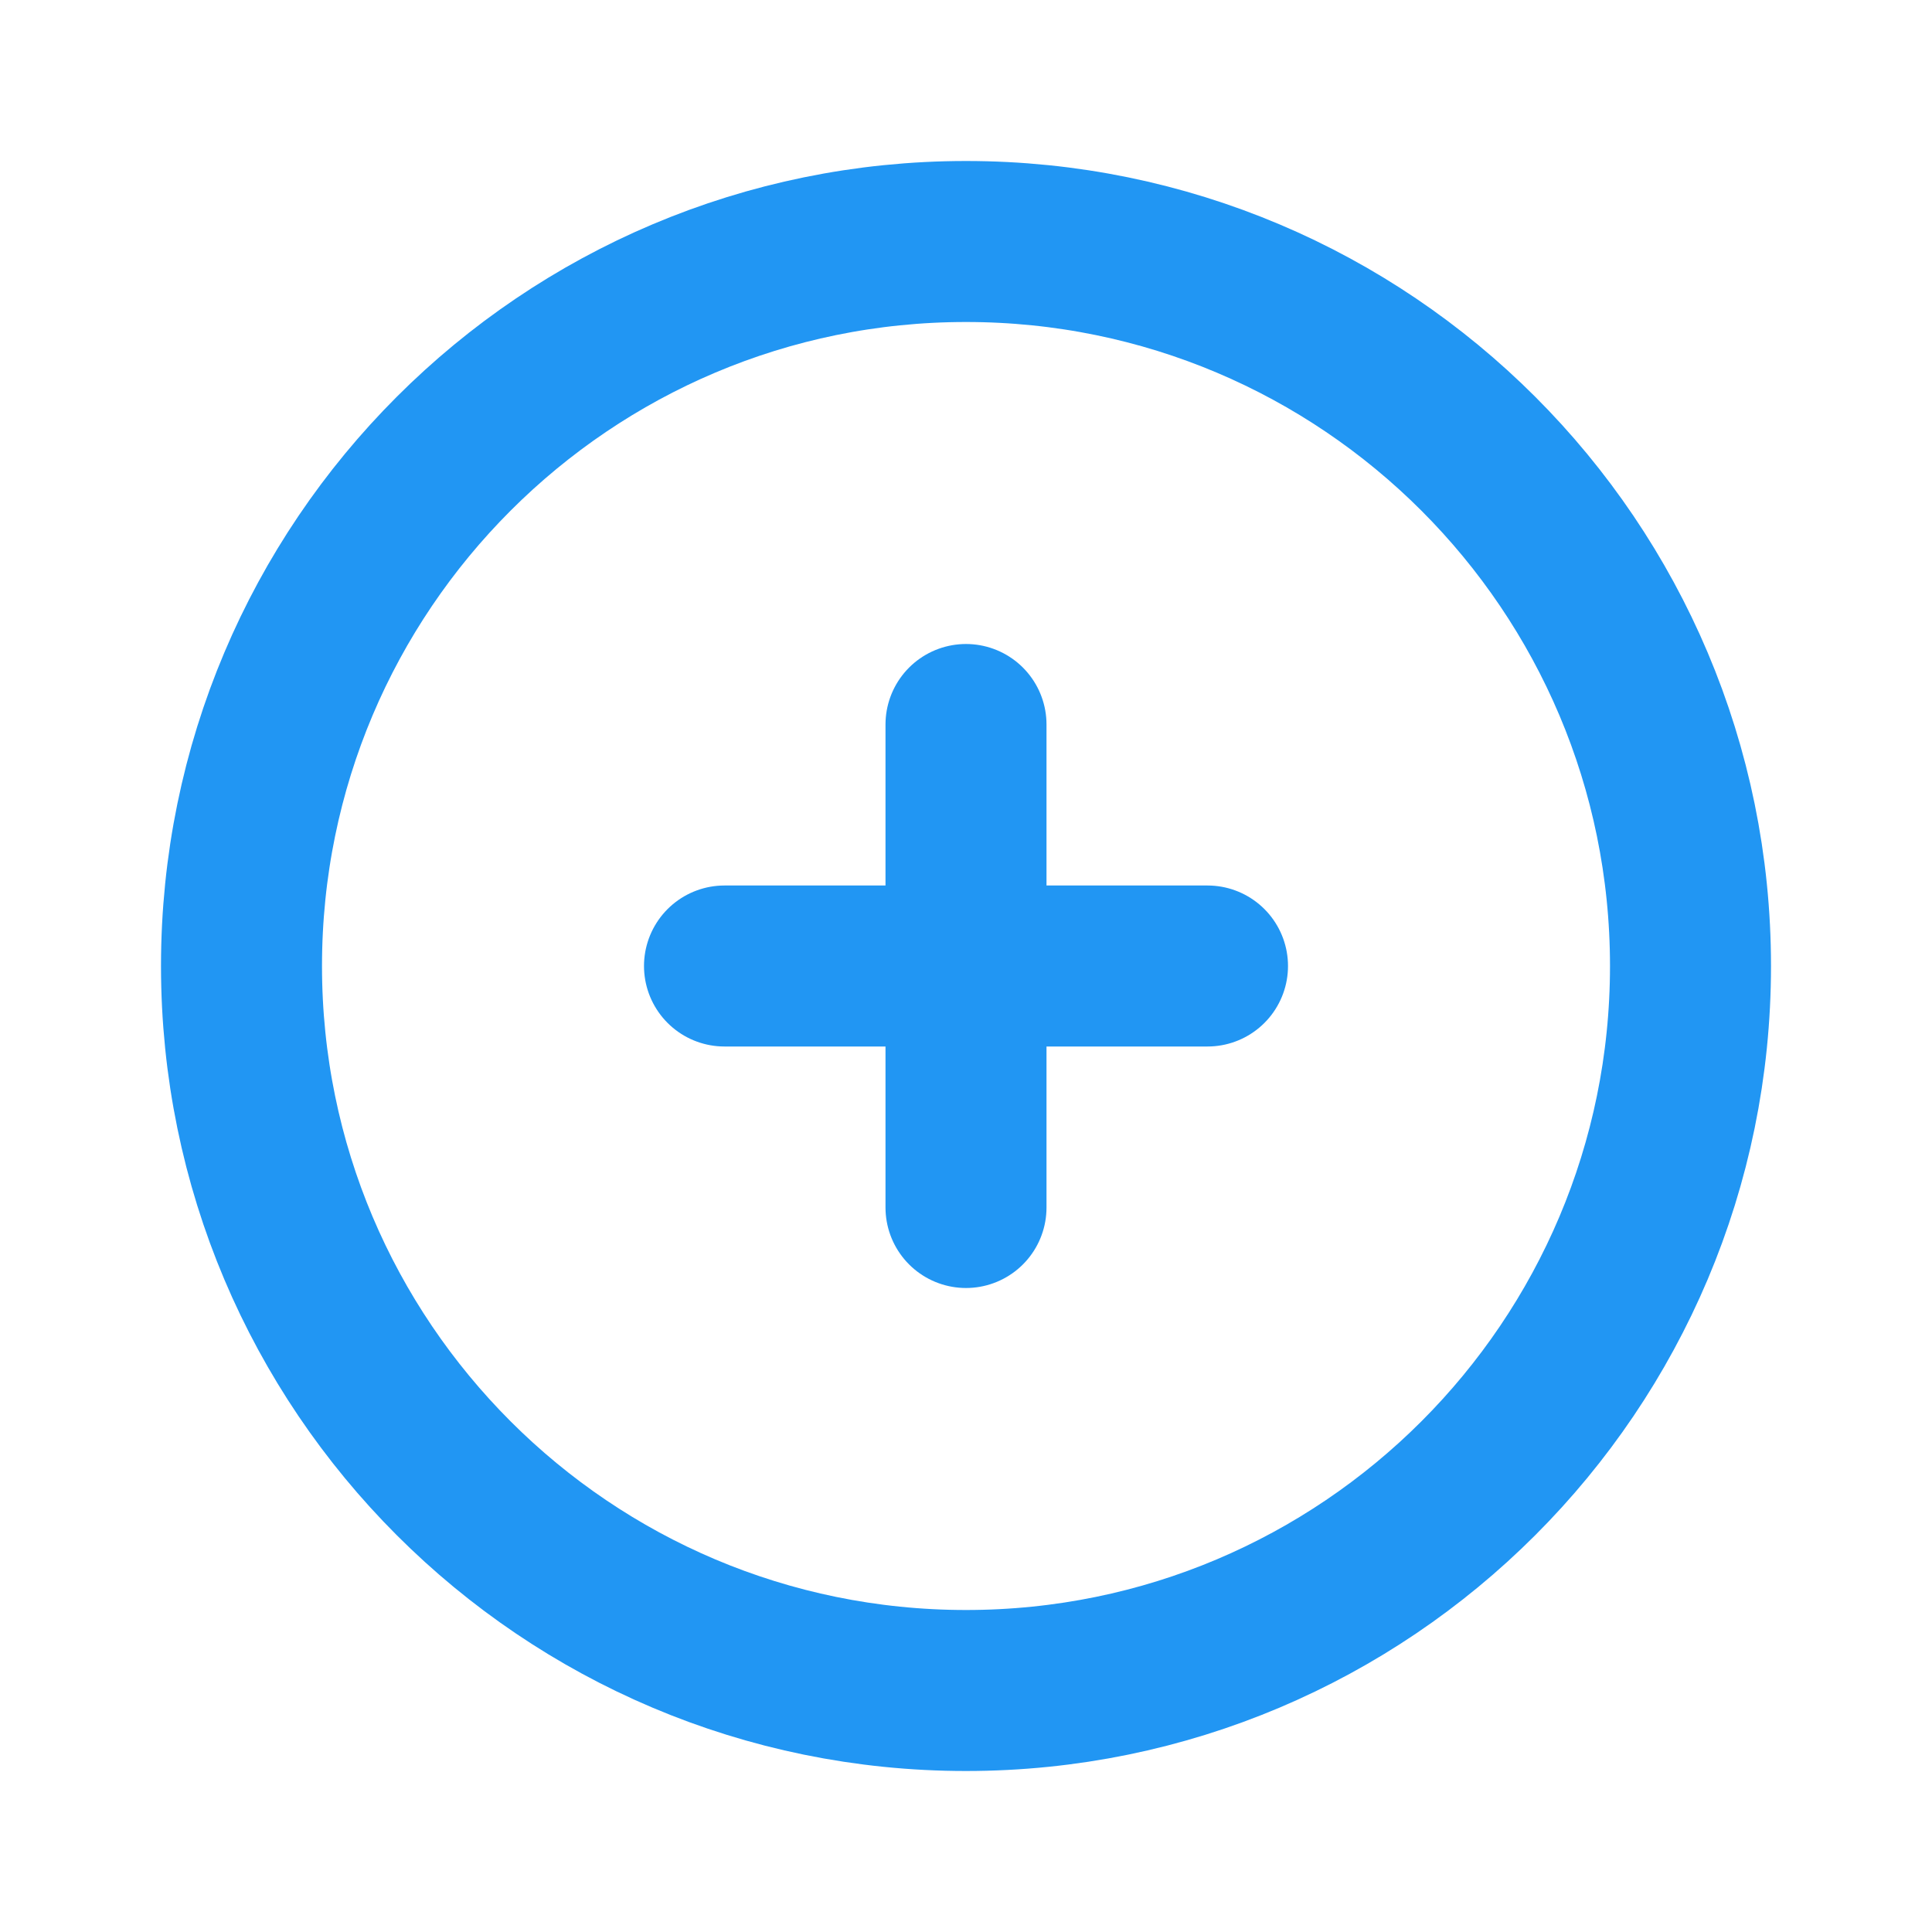
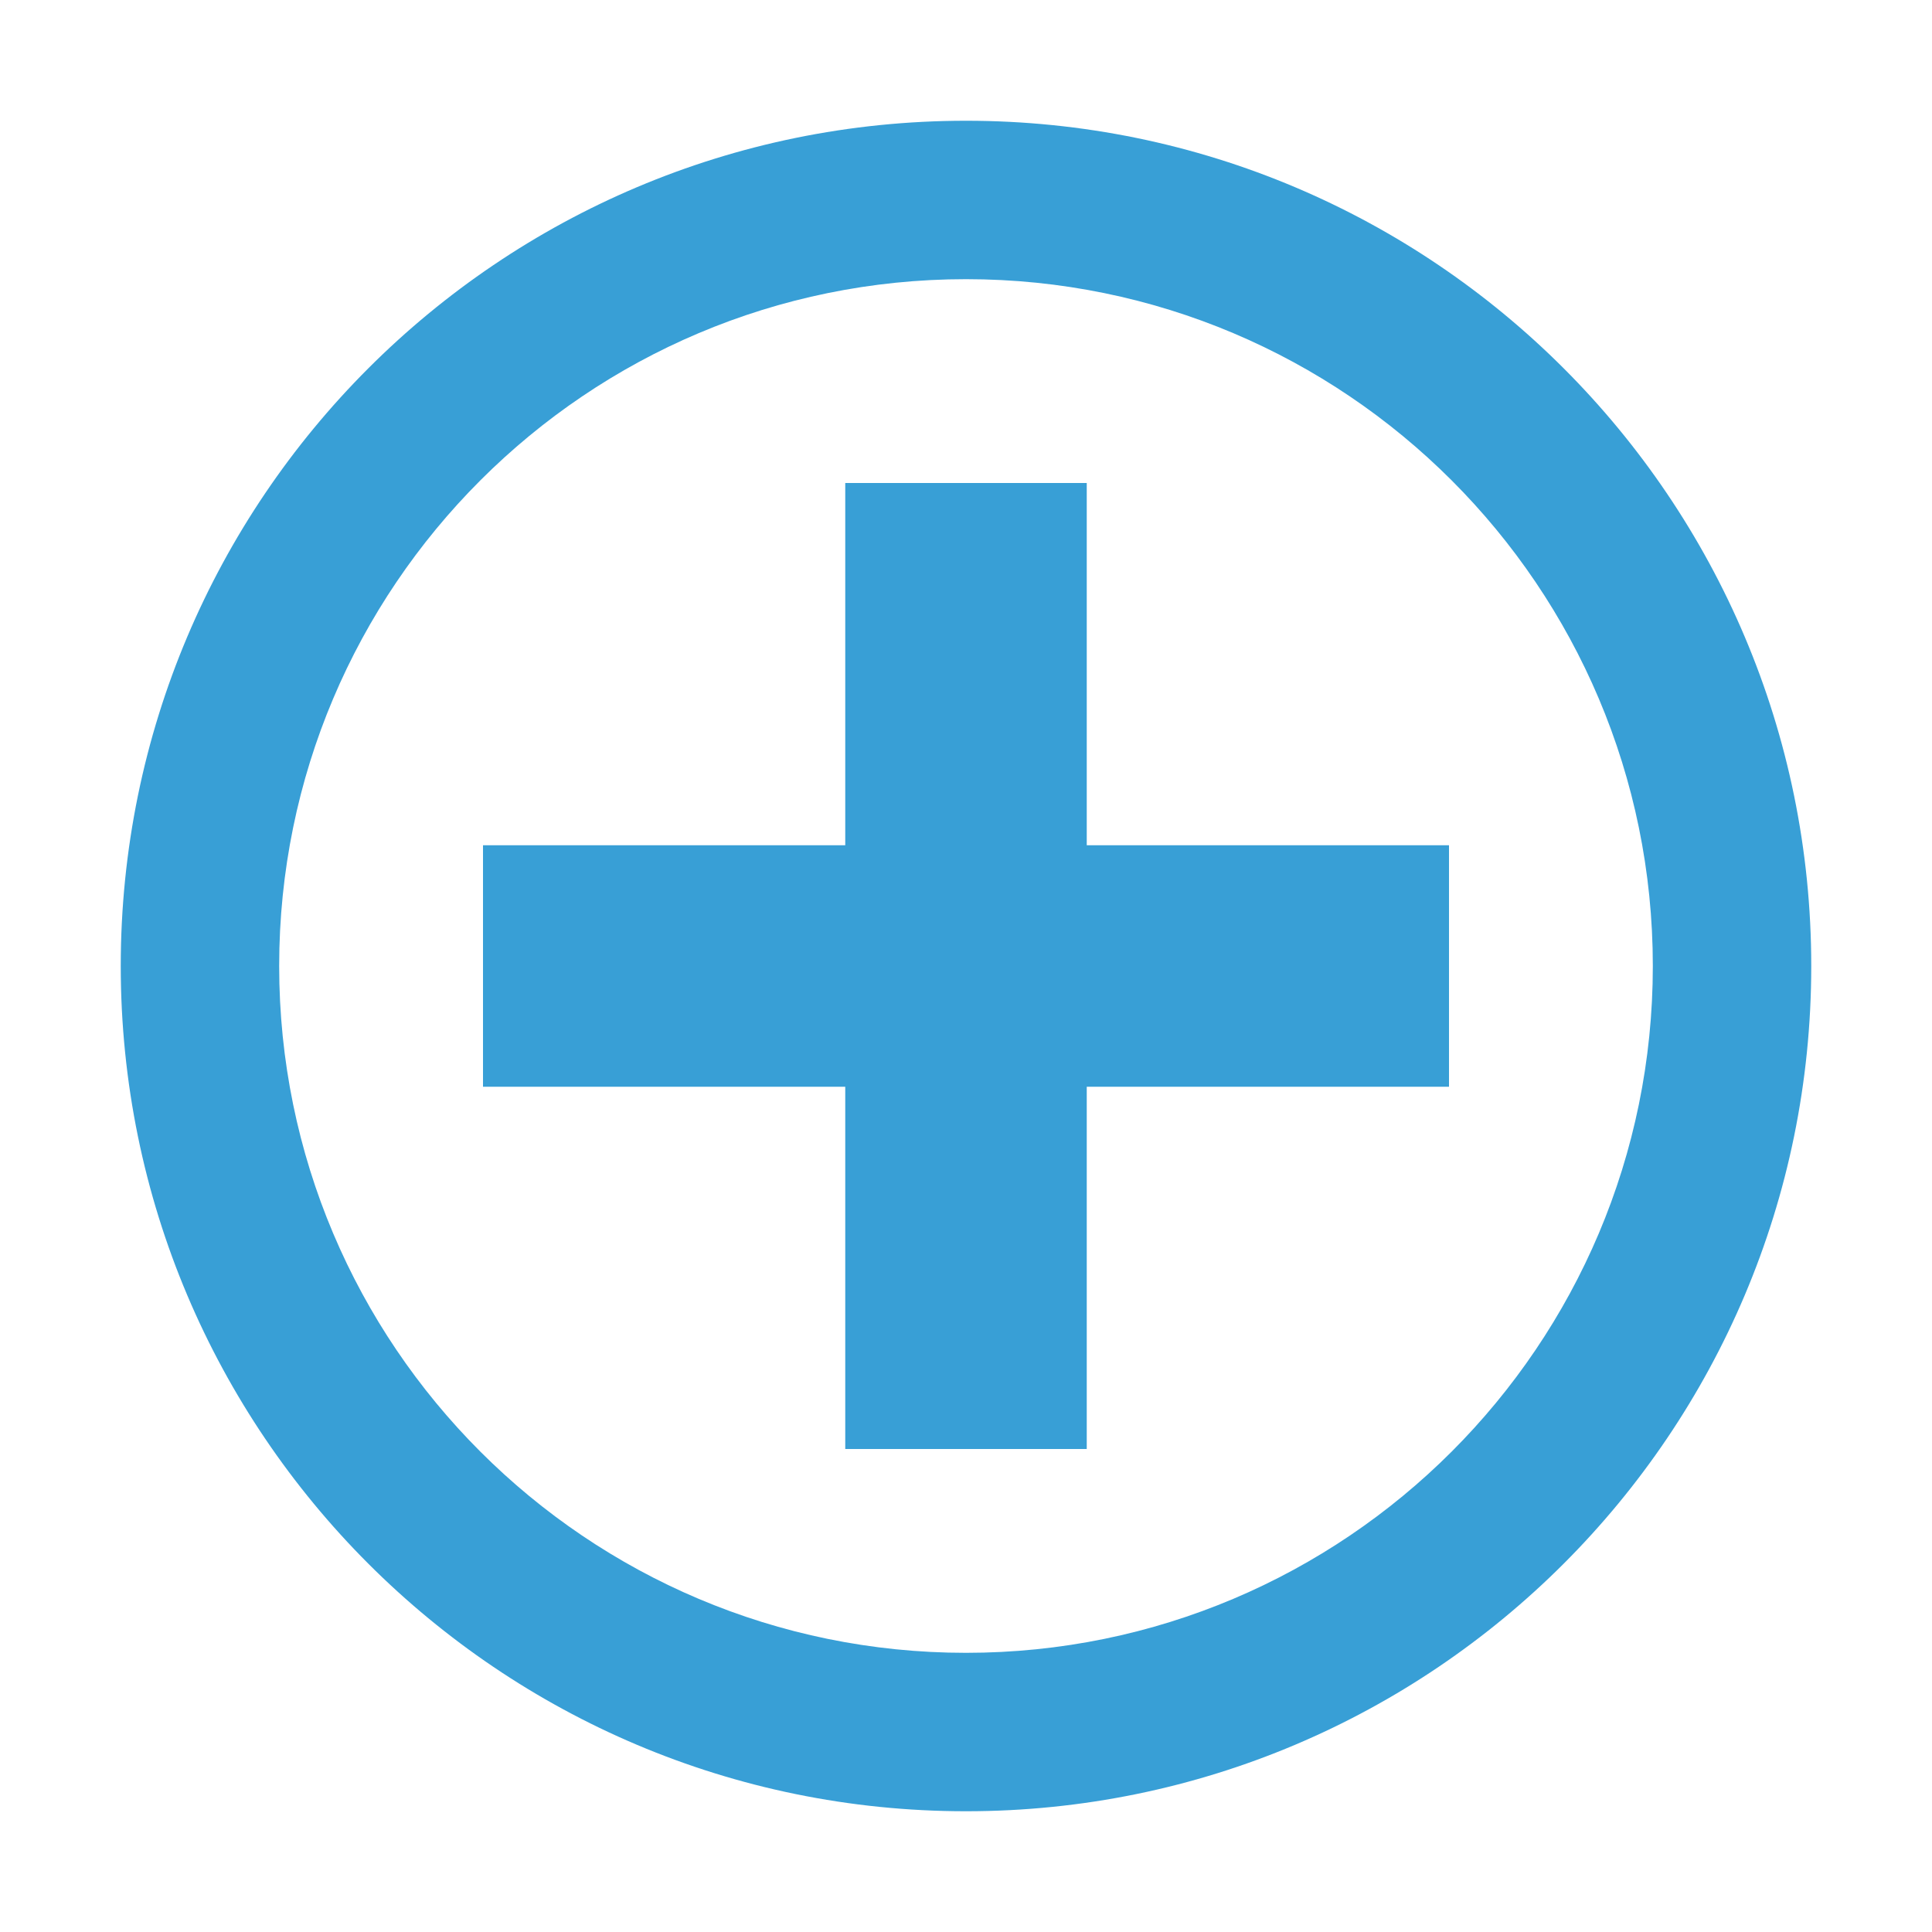
- <svg xmlns="http://www.w3.org/2000/svg" class="icon icon-tabler icon-tabler-circle-plus" width="16" height="16" viewBox="0 0 24 24" stroke-width="2" stroke="#2196F3" fill="none" stroke-linecap="round" stroke-linejoin="round">
-   <path stroke="none" d="M0 0h24v24H0z" />
-   <circle cx="12" cy="12" r="9" />
-   <line x1="9" y1="12" x2="15" y2="12" />
-   <line x1="12" y1="9" x2="12" y2="15" />
+ <svg xmlns="http://www.w3.org/2000/svg" width="16" height="16" viewBox="0 0 16 16">
+   <g fill="none" fill-rule="evenodd">
+     <rect width="8" height="2" x="4" y="7" fill="#389FD6" transform="rotate(90 8 8)" />
+     <path fill="#389FD6" d="M8,15 C4.134,15 1,11.866 1,8 C1,4.134 4.134,1 8,1 C11.866,1 15,4.134 15,8 C15,11.866 11.866,15 8,15 Z M8,13.688 C11.141,13.688 13.688,11.141 13.688,8 C13.688,4.859 11.141,2.312 8,2.312 C4.859,2.312 2.312,4.859 2.312,8 C2.312,11.141 4.859,13.688 8,13.688 Z" />
+     <rect width="8" height="2" x="4" y="7" fill="#389FD6" />
+   </g>
</svg>
